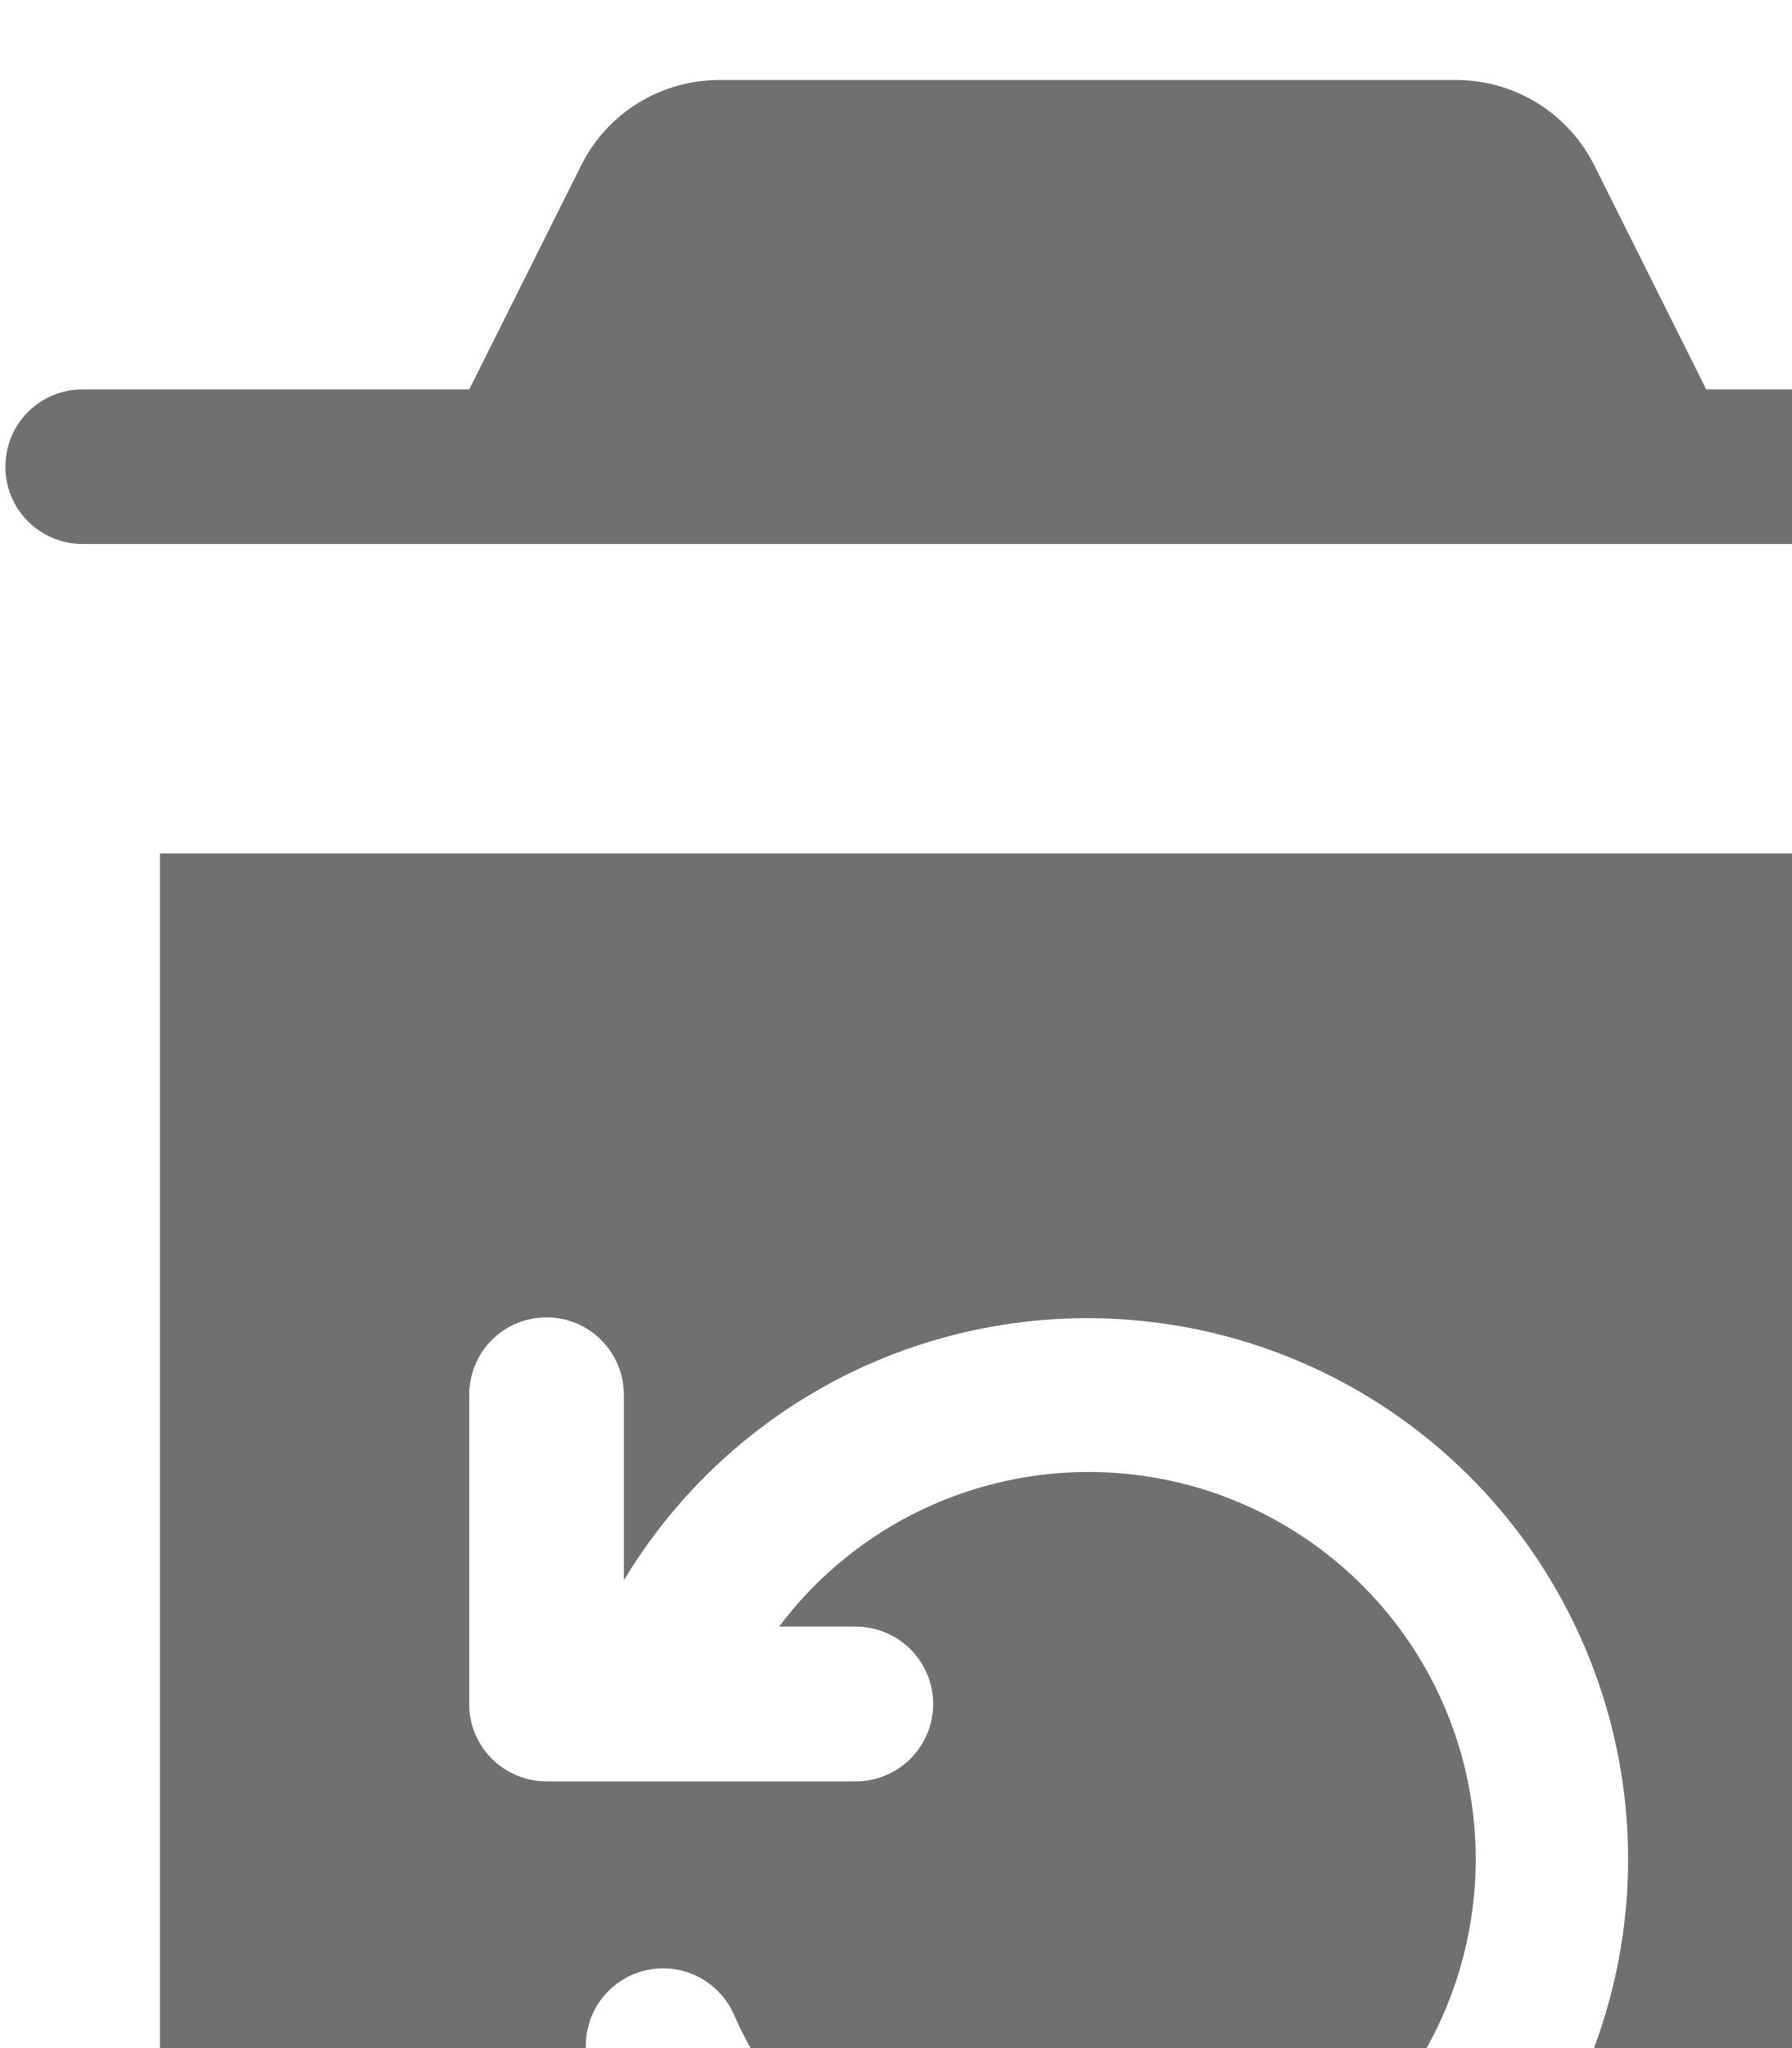
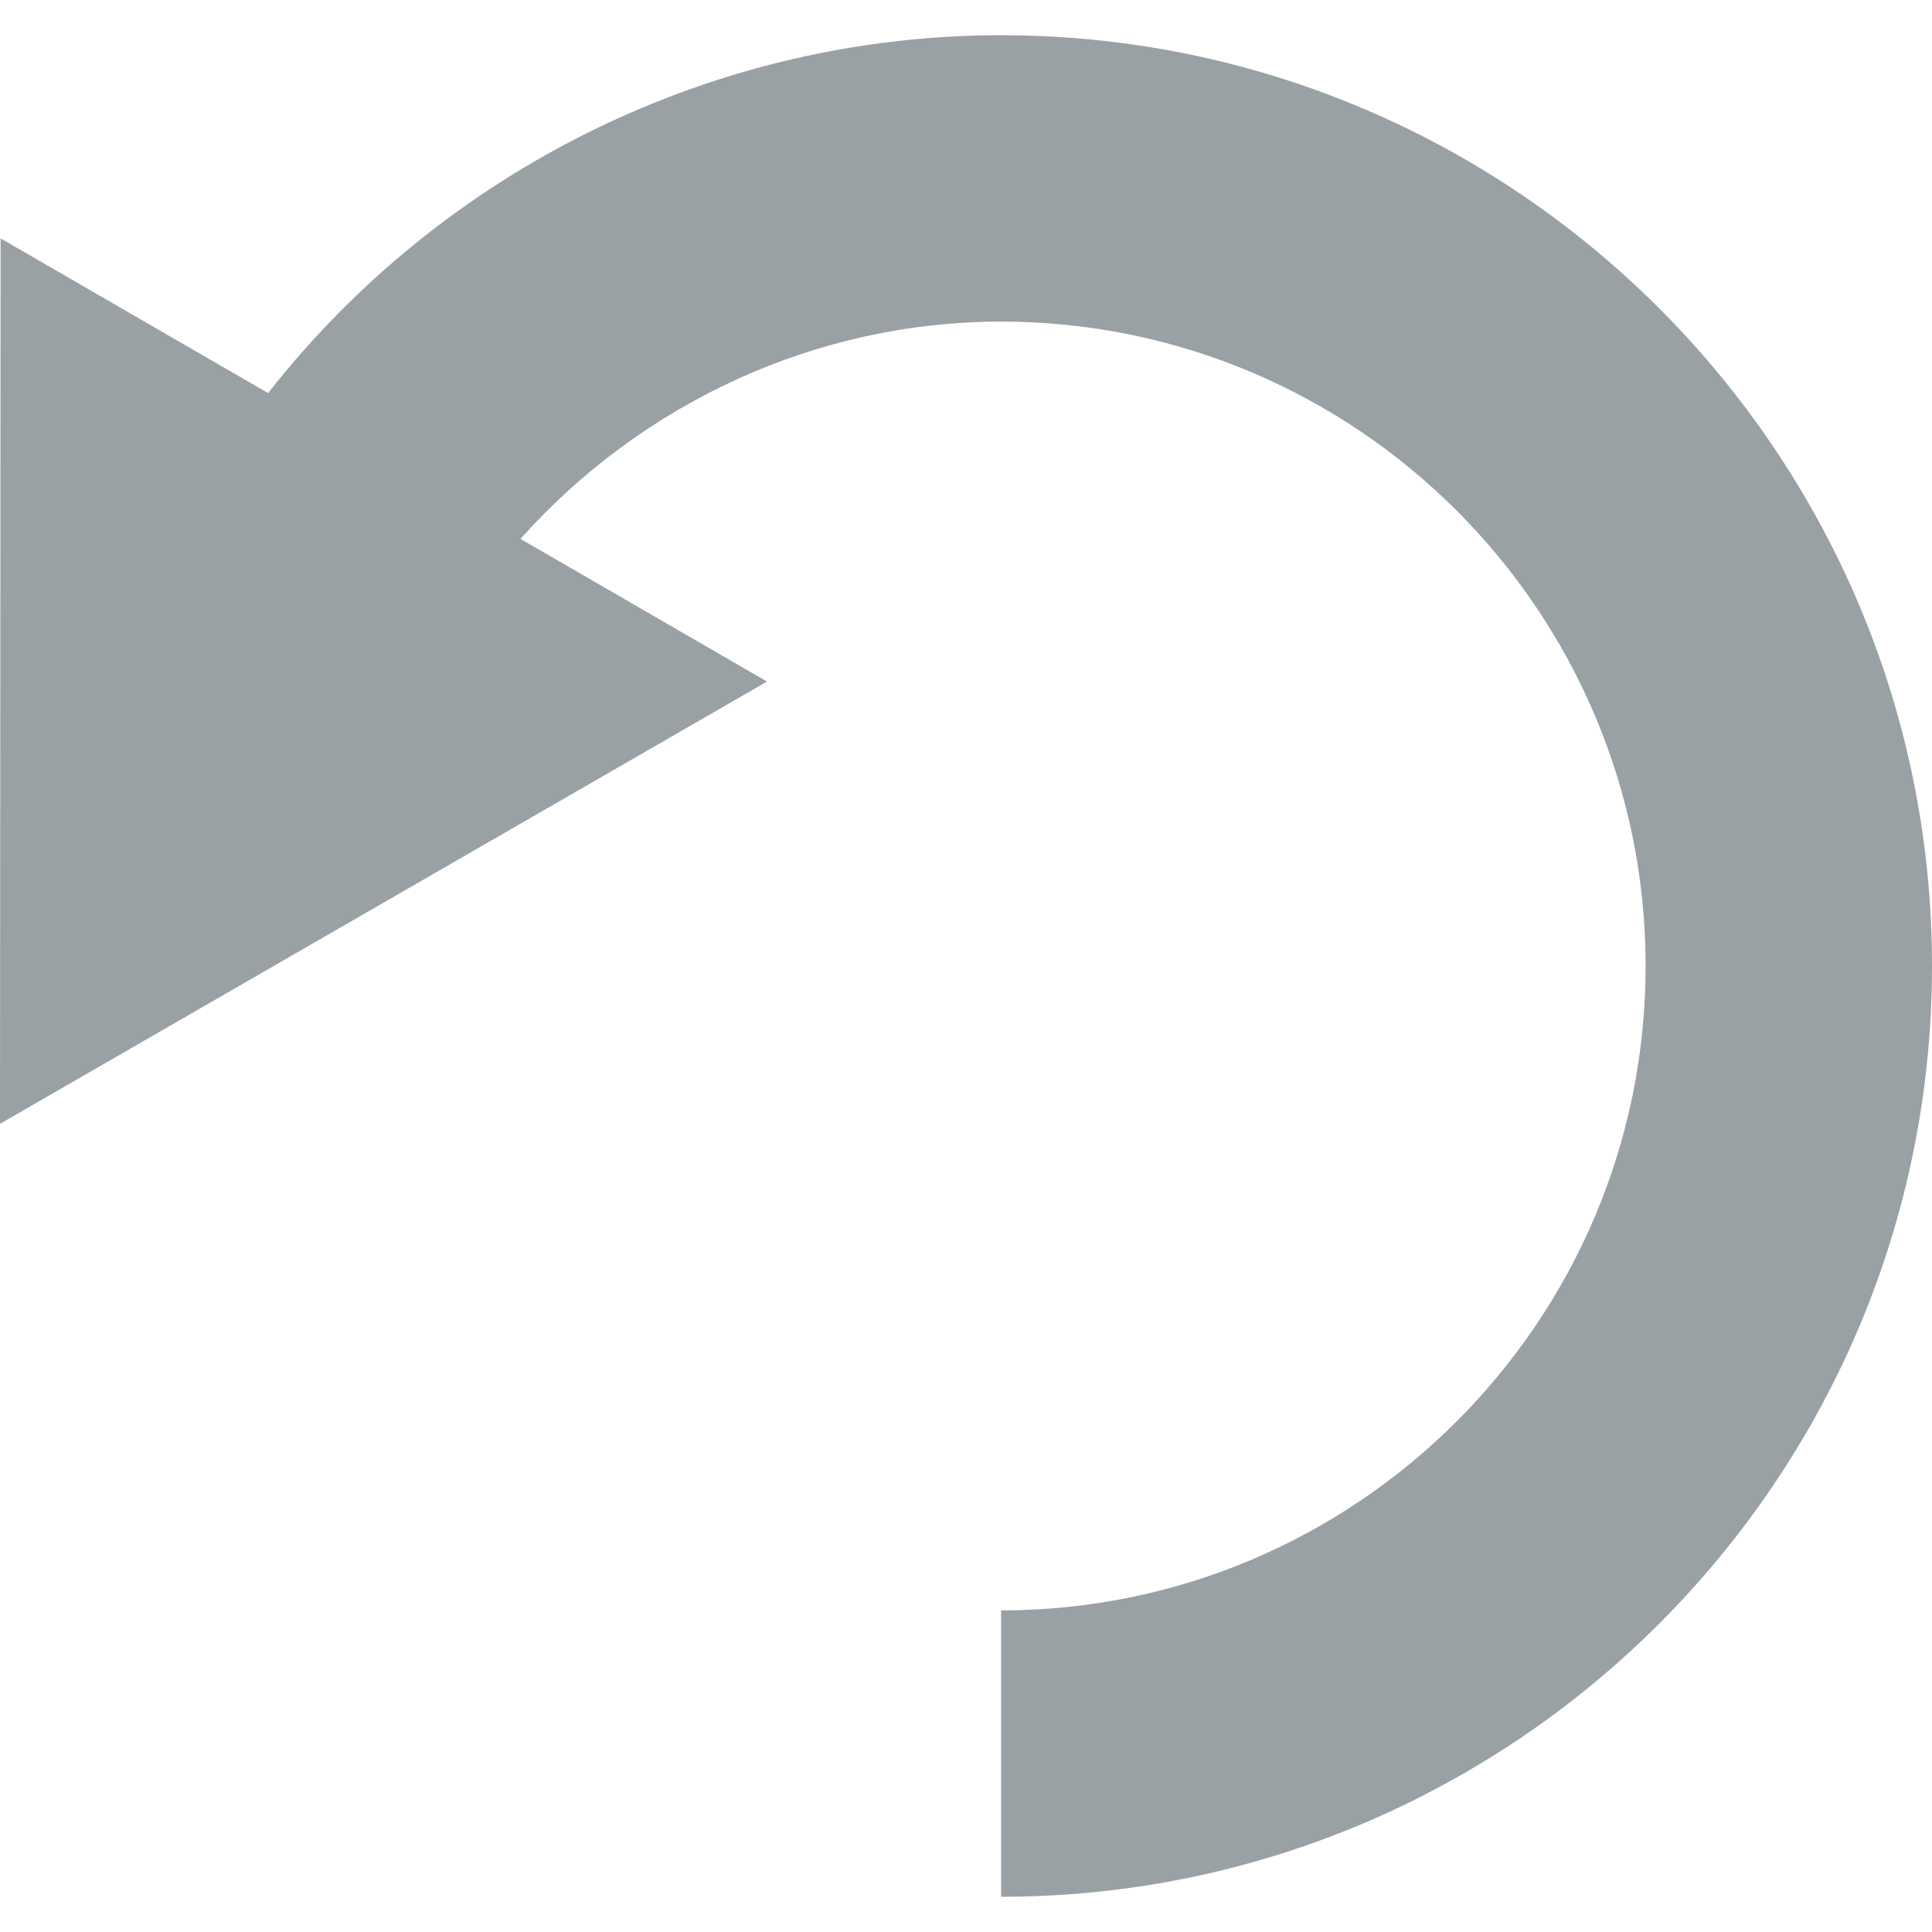
- <svg xmlns="http://www.w3.org/2000/svg" width="14" height="16" viewBox="0 0 14 16" fill="none">
-   <path d="M1.25 18.75C1.25 19.711 1.632 20.633 2.312 21.313C2.991 21.993 3.913 22.375 4.875 22.375H12.125C13.086 22.375 14.008 21.993 14.688 21.313C15.368 20.633 15.75 19.711 15.75 18.75V6.667H1.25V18.75ZM3.667 10.896C3.667 10.736 3.73 10.582 3.843 10.469C3.957 10.355 4.11 10.292 4.271 10.292C4.431 10.292 4.585 10.355 4.698 10.469C4.811 10.582 4.875 10.736 4.875 10.896V12.346C5.363 11.535 6.109 10.911 6.994 10.574C7.879 10.238 8.852 10.208 9.756 10.49C10.66 10.772 11.443 11.35 11.979 12.13C12.515 12.911 12.774 13.849 12.714 14.794C12.653 15.739 12.277 16.636 11.646 17.342C11.015 18.047 10.165 18.521 9.232 18.686C8.299 18.85 7.339 18.697 6.504 18.251C5.669 17.804 5.008 17.09 4.627 16.223C4.564 16.076 4.561 15.911 4.619 15.762C4.677 15.613 4.792 15.494 4.938 15.429C5.084 15.365 5.25 15.361 5.399 15.418C5.548 15.476 5.669 15.59 5.734 15.736C6 16.345 6.459 16.85 7.041 17.172C7.622 17.494 8.294 17.616 8.952 17.518C9.609 17.42 10.216 17.108 10.679 16.631C11.142 16.154 11.434 15.537 11.511 14.877C11.589 14.216 11.446 13.549 11.106 12.977C10.766 12.406 10.247 11.963 9.63 11.716C9.012 11.469 8.331 11.433 7.691 11.612C7.05 11.791 6.487 12.177 6.088 12.708H6.687C6.848 12.708 7.001 12.772 7.115 12.885C7.228 12.999 7.292 13.152 7.292 13.312C7.292 13.473 7.228 13.626 7.115 13.74C7.001 13.853 6.848 13.917 6.687 13.917H4.271C4.191 13.917 4.113 13.901 4.039 13.871C3.966 13.84 3.899 13.796 3.843 13.74C3.787 13.684 3.743 13.617 3.712 13.544C3.682 13.47 3.666 13.392 3.667 13.312V10.896ZM16.958 3.646C16.958 3.806 16.895 3.96 16.781 4.073C16.668 4.186 16.514 4.25 16.354 4.25H0.646C0.485 4.25 0.332 4.186 0.218 4.073C0.105 3.96 0.042 3.806 0.042 3.646C0.042 3.486 0.105 3.332 0.218 3.219C0.332 3.105 0.485 3.042 0.646 3.042H3.667L4.541 1.293C4.641 1.092 4.795 0.923 4.986 0.805C5.177 0.687 5.397 0.625 5.622 0.625H11.378C11.602 0.625 11.822 0.687 12.013 0.805C12.204 0.923 12.358 1.092 12.459 1.293L13.333 3.042L16.354 3.042C16.514 3.042 16.668 3.105 16.781 3.219C16.895 3.332 16.958 3.486 16.958 3.646Z" fill="#707070" />
+ <svg xmlns="http://www.w3.org/2000/svg" width="13" height="13" viewBox="0 0 13 13" fill="none">
+   <path d="M6.736 0.237C4.801 0.237 2.981 1.143 1.804 2.645L0.004 1.604L0 7.562L5.161 4.586L3.502 3.626C4.317 2.714 5.489 2.164 6.736 2.164C9.127 2.164 11.073 4.109 11.073 6.5C11.073 8.891 9.127 10.836 6.736 10.836V12.763C10.19 12.763 13 9.953 13 6.5C13 3.047 10.19 0.237 6.736 0.237Z" fill="#99A1A5" />
</svg>
